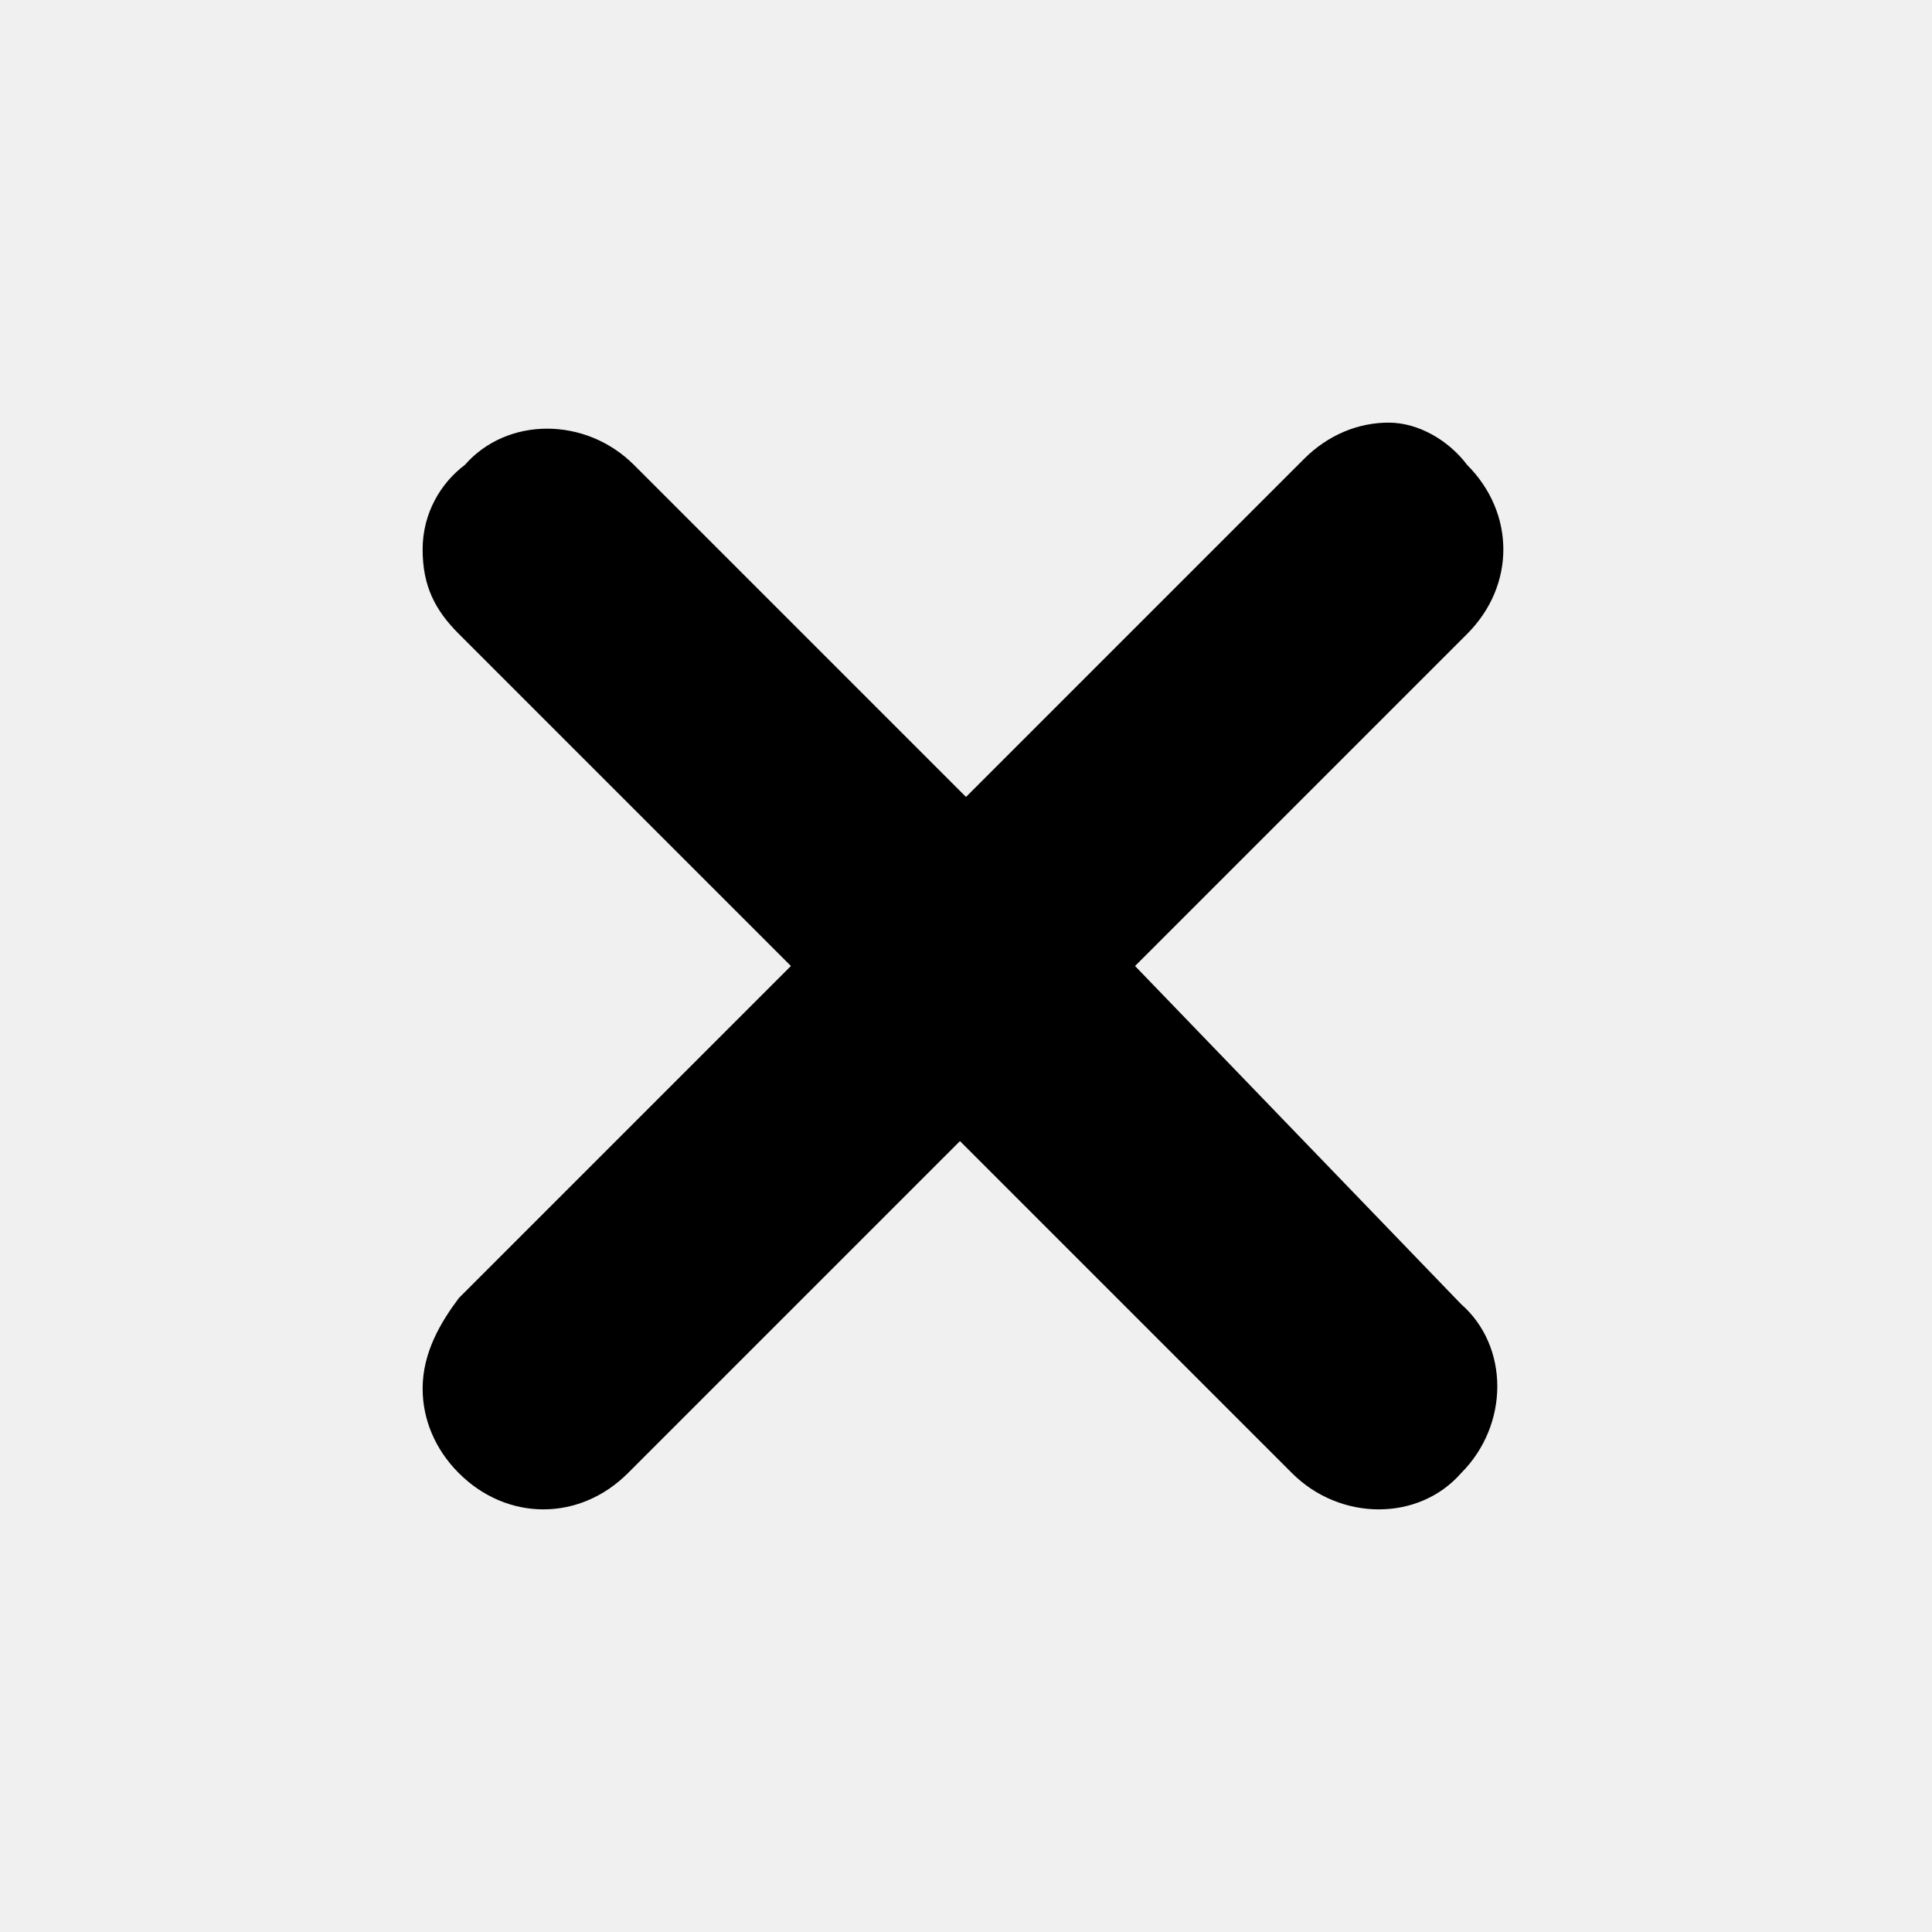
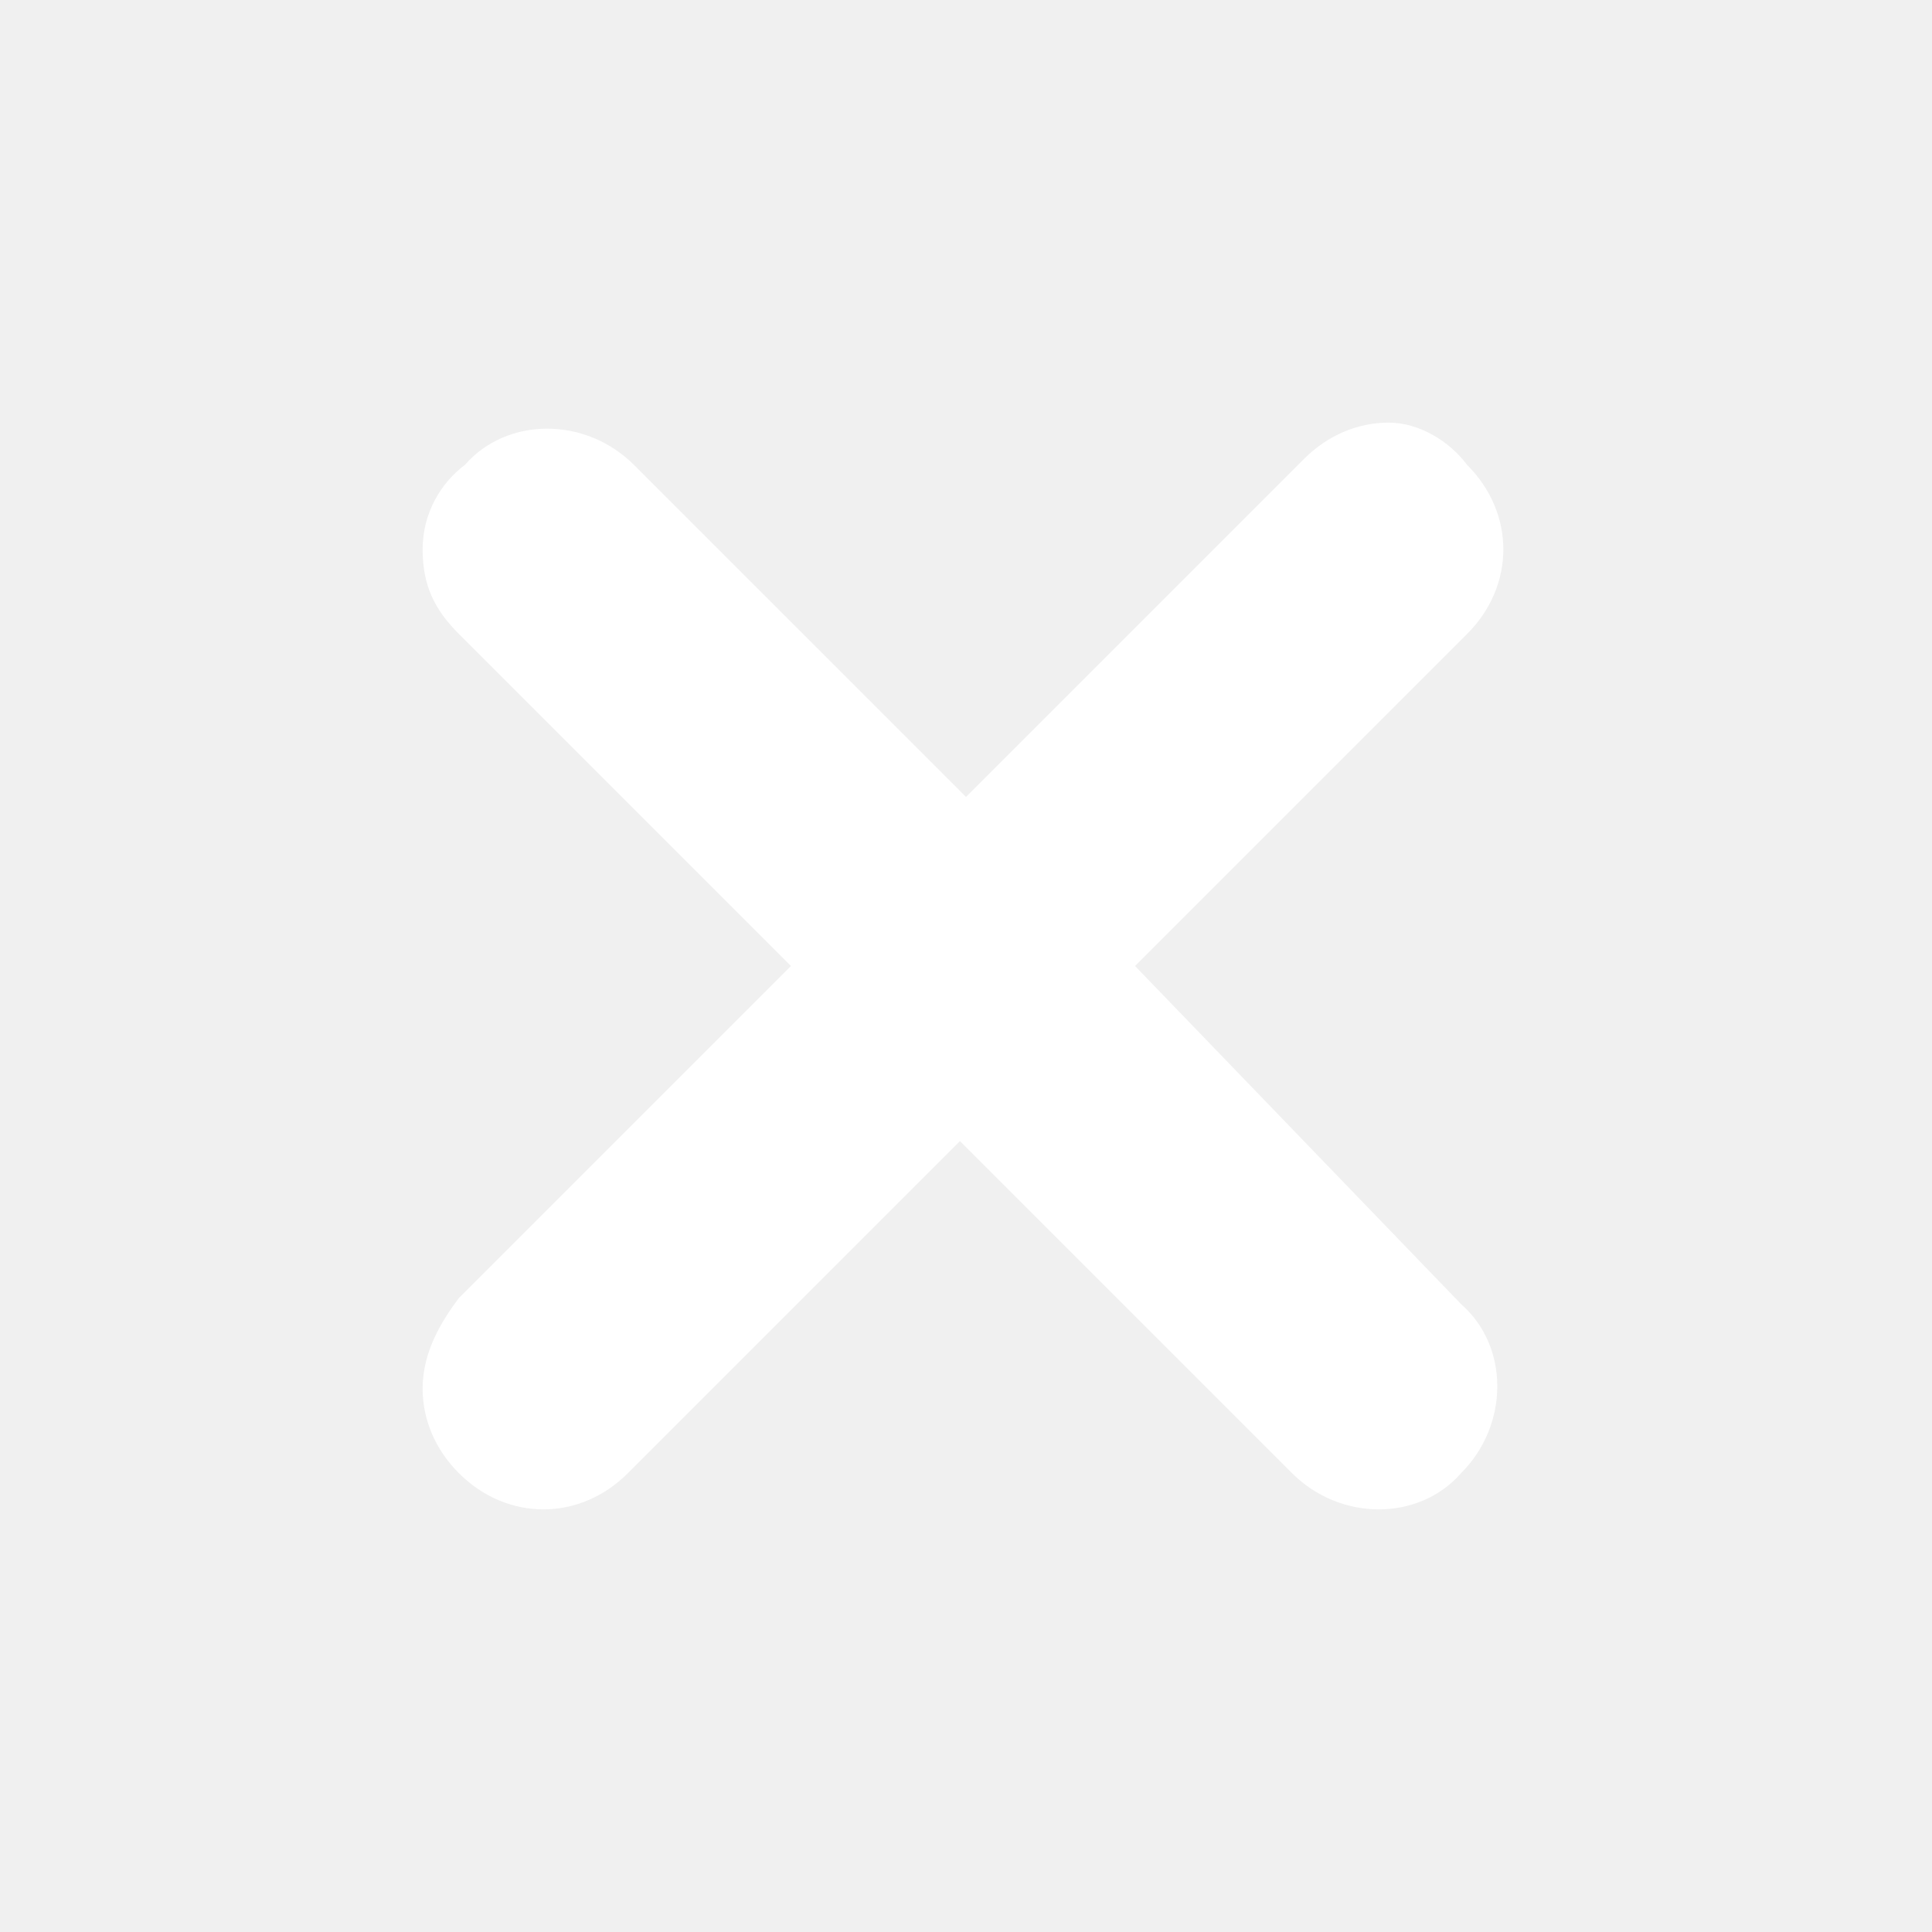
- <svg xmlns="http://www.w3.org/2000/svg" fill="#000000" width="800px" height="800px" viewBox="0 0 32 32">
+ <svg xmlns="http://www.w3.org/2000/svg" fill="#ffffff" width="800px" height="800px" viewBox="0 0 32 32">
  <path d="M18.8,16l5.5-5.5c0.8-0.8,0.8-2,0-2.8l0,0C24,7.3,23.5,7,23,7c-0.5,0-1,0.2-1.4,0.6L16,13.2l-5.5-5.5  c-0.8-0.8-2.1-0.8-2.8,0C7.3,8,7,8.5,7,9.1s0.2,1,0.6,1.4l5.5,5.5l-5.5,5.5C7.3,21.9,7,22.4,7,23c0,0.5,0.2,1,0.6,1.4  C8,24.8,8.5,25,9,25c0.5,0,1-0.2,1.4-0.6l5.5-5.5l5.5,5.5c0.8,0.8,2.1,0.8,2.8,0c0.8-0.8,0.8-2.1,0-2.8L18.8,16z" />
</svg>
